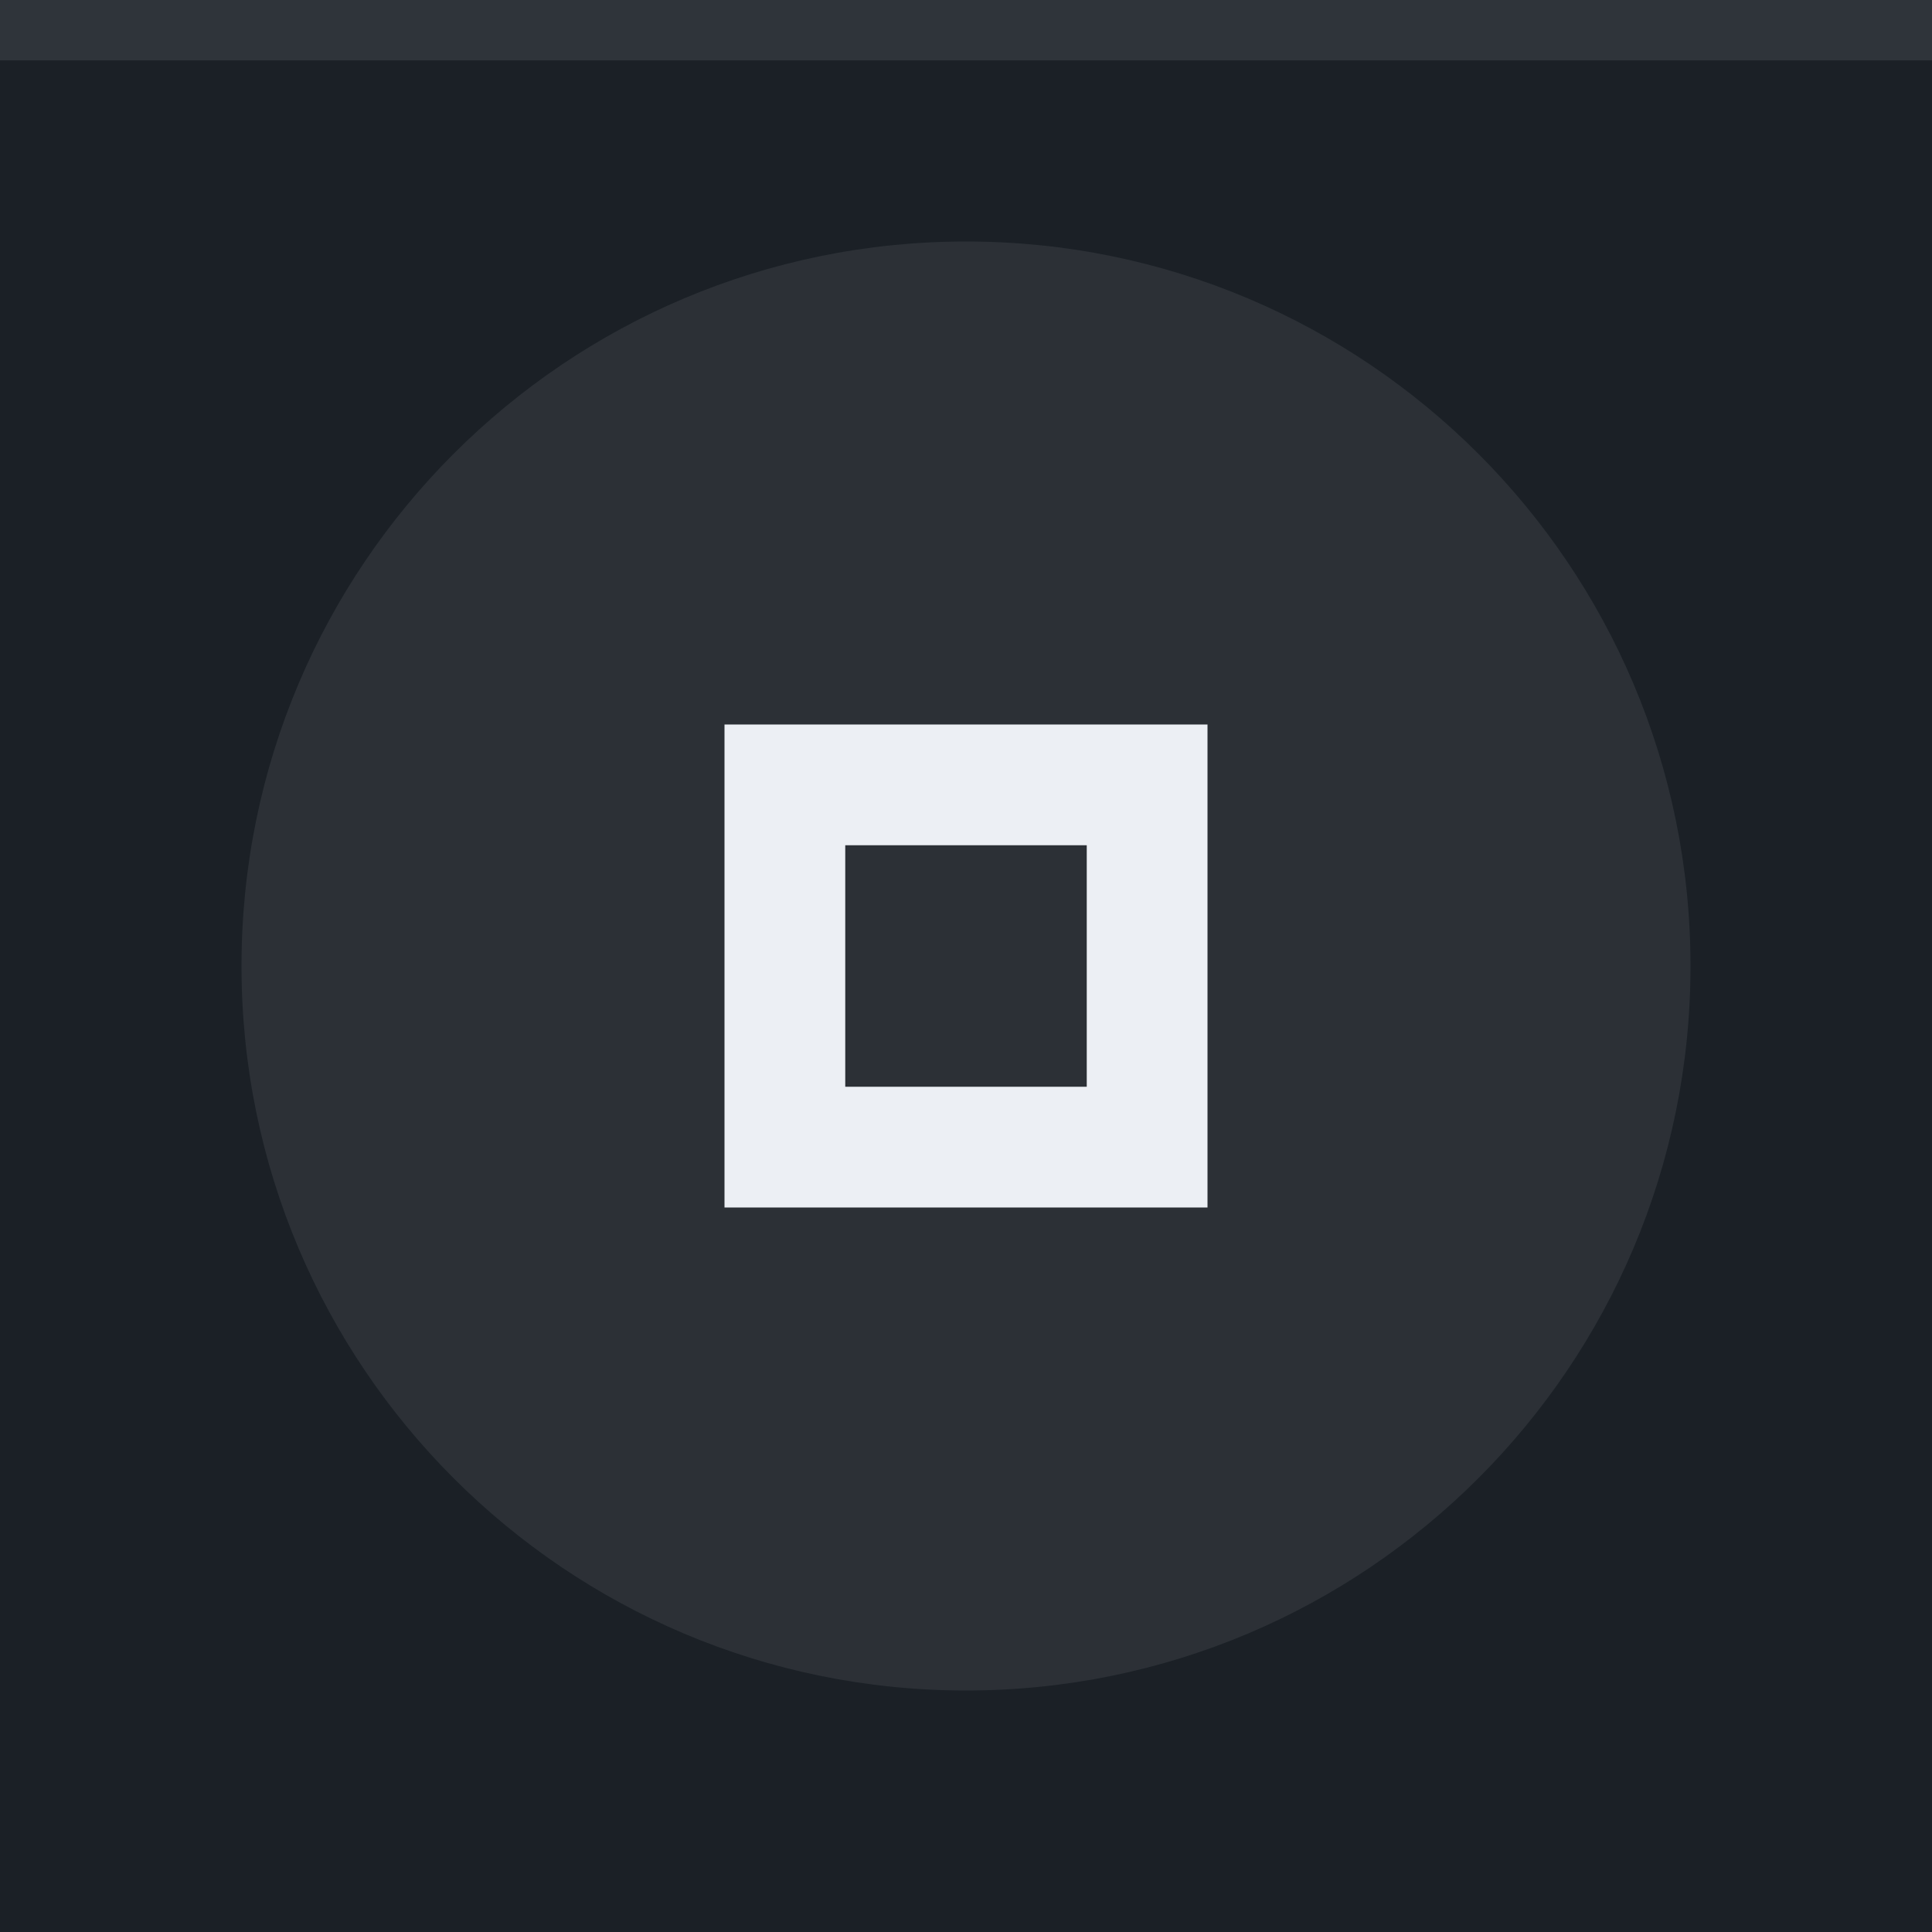
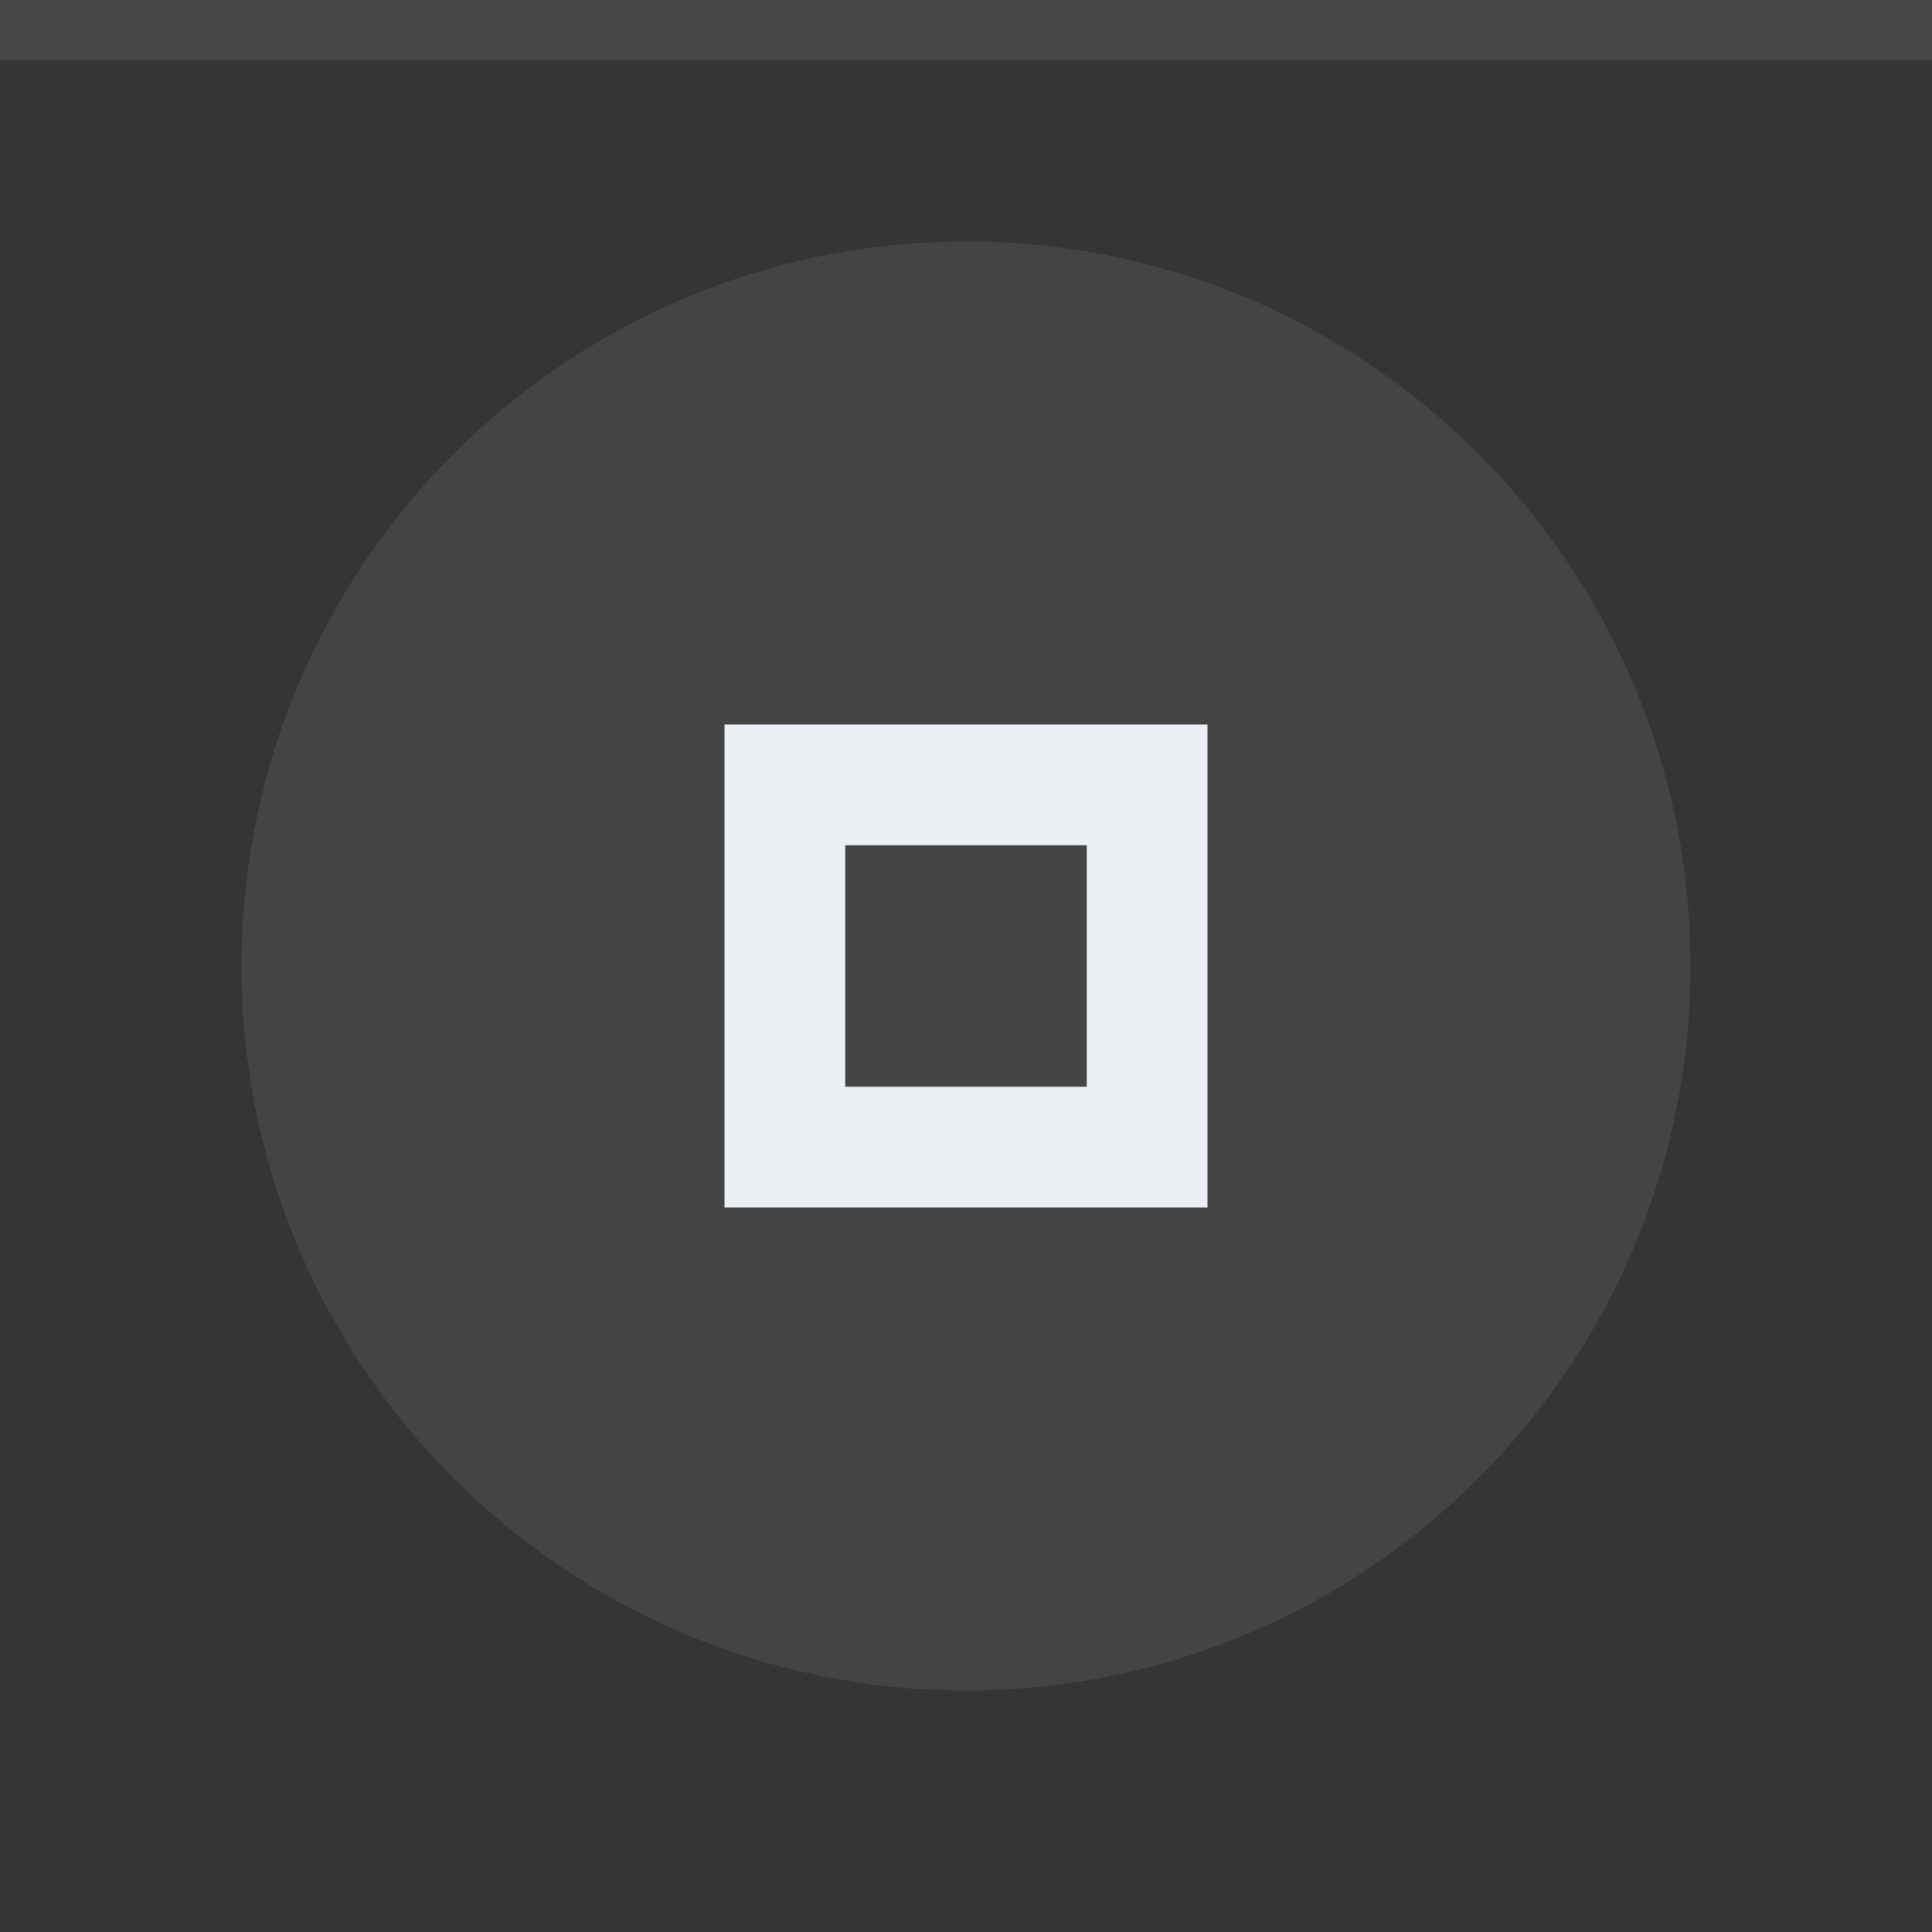
<svg xmlns="http://www.w3.org/2000/svg" width="32" height="32" viewBox="0 0 32 32">
-   <rect width="32" height="32" fill="#1b2026" />
+   <rect width="32" height="32" fill="#353535" />
  <rect width="32" height="1" fill="#eceff4" fill-opacity="0.1" />
  <g fill="#eceff4">
    <circle cx="16" cy="16" r="12" opacity="0.08" />
    <path d="m12 12v8h8v-8zm2 2h4v4h-4z" />
  </g>
</svg>
